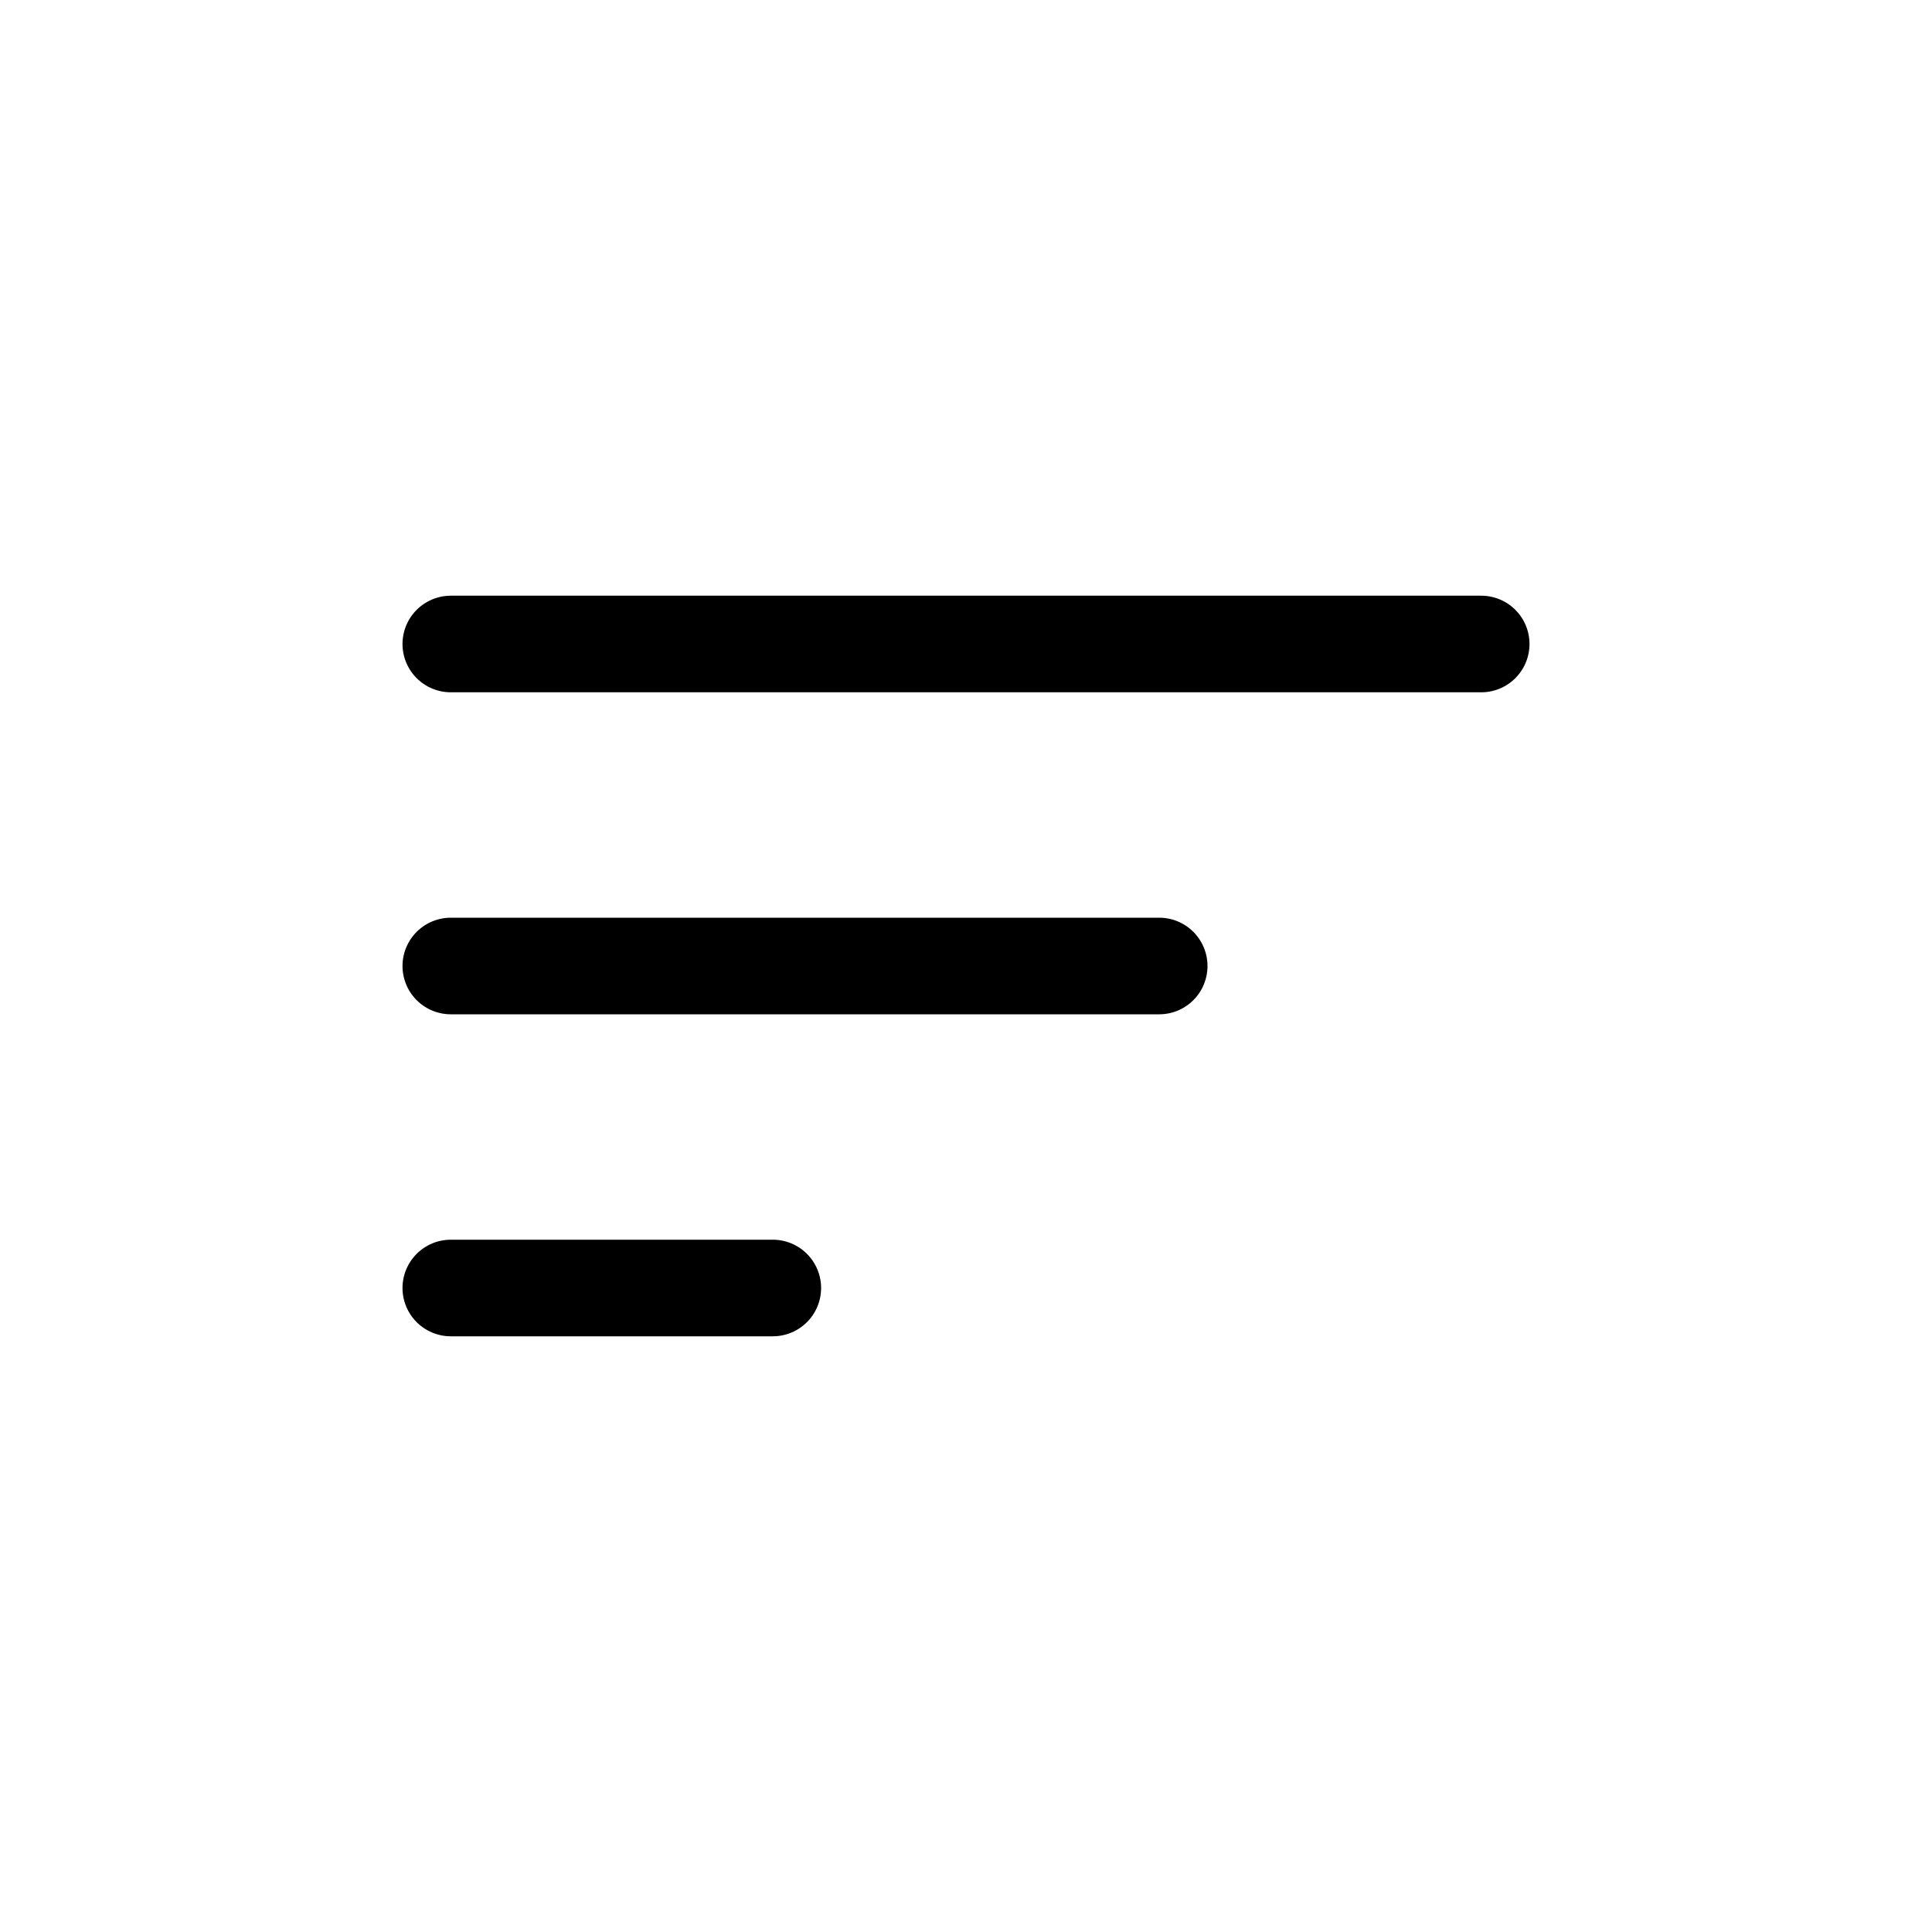
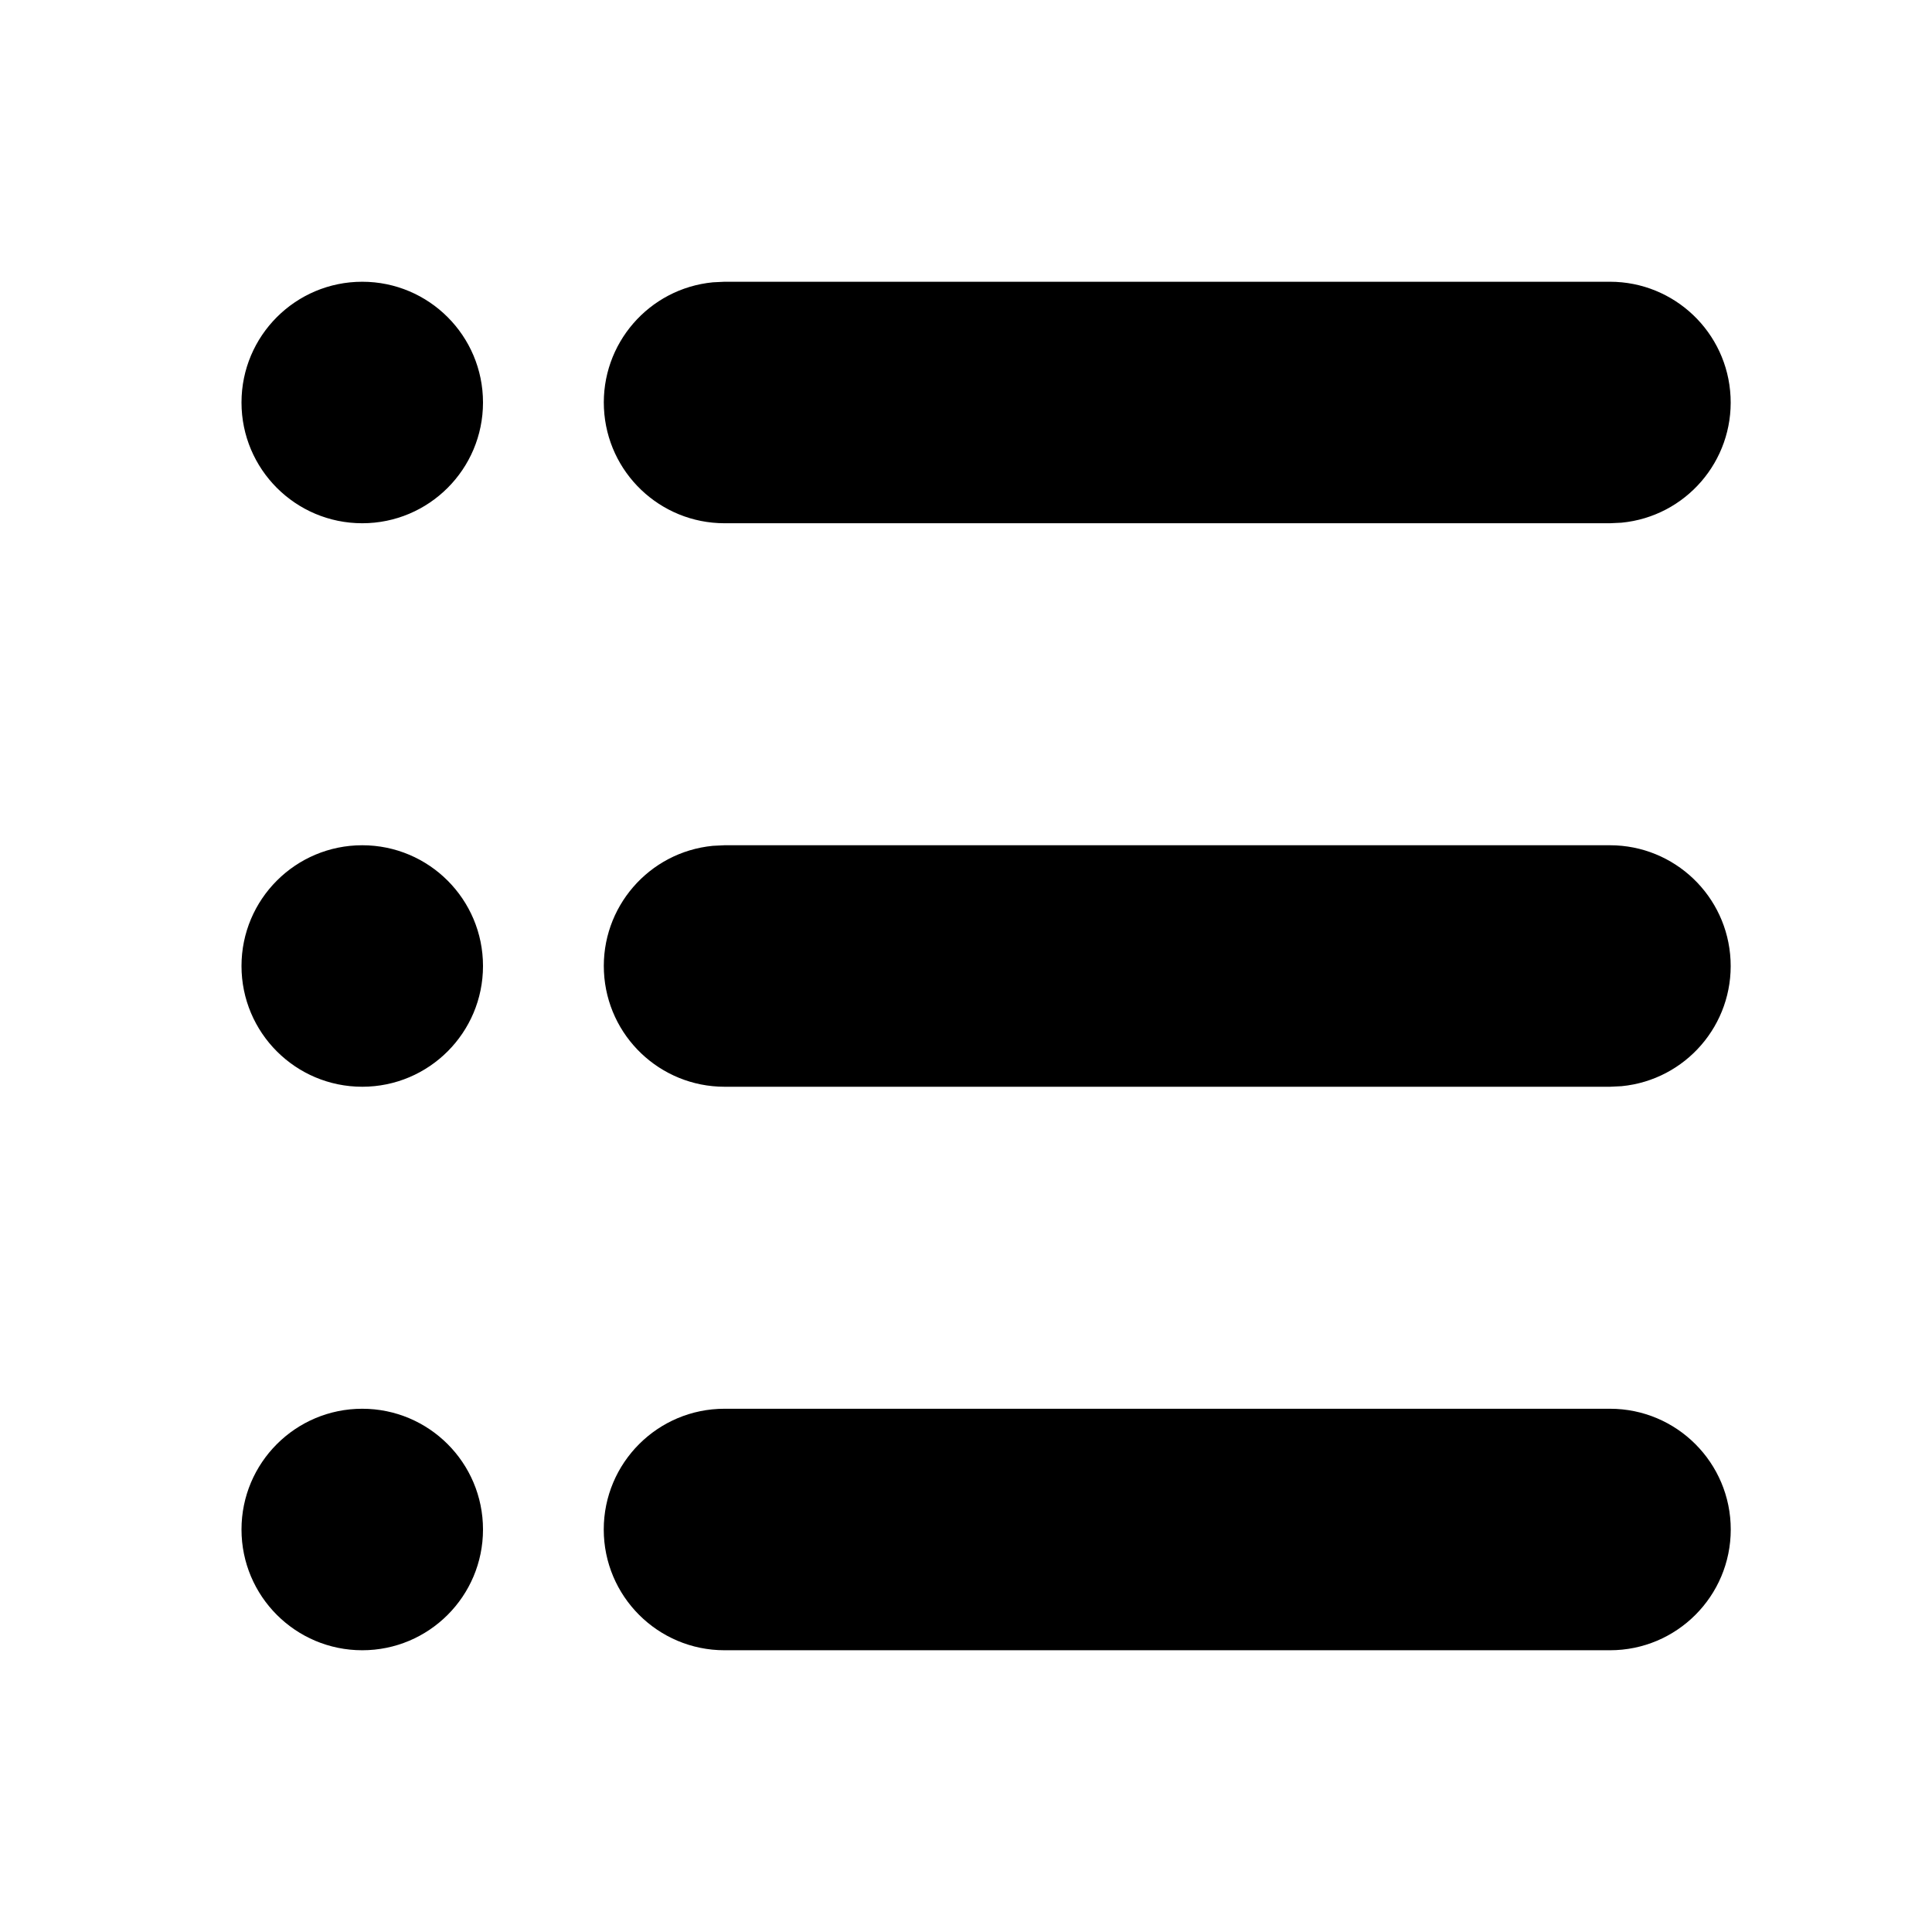
- <svg xmlns="http://www.w3.org/2000/svg" width="30" height="30" viewBox="0 0 30 30" fill="none">
-   <path d="M23 10L7 10" stroke="black" stroke-width="1.5" stroke-linecap="round" />
-   <path d="M18 15L7 15" stroke="black" stroke-width="1.5" stroke-linecap="round" />
-   <path d="M12 20H7" stroke="black" stroke-width="1.5" stroke-linecap="round" />
+ <svg xmlns="http://www.w3.org/2000/svg" width="24" height="24" viewBox="0 0 24 24">
+   <g fill="none">
+     <path d="m12.593 23.258l-.011.002l-.071.035l-.02.004l-.014-.004l-.071-.035q-.016-.005-.024.005l-.004.01l-.017.428l.005.02l.01.013l.104.074l.015.004l.012-.004l.104-.074l.012-.016l.004-.017l-.017-.427q-.004-.016-.017-.018m.265-.113l-.013.002l-.185.093l-.01.01l-.003.011l.018.43l.005.012l.008.007l.201.093q.019.005.029-.008l.004-.014l-.034-.614q-.005-.018-.02-.022m-.715.002a.02.02 0 0 0-.027.006l-.006.014l-.034.614q.001.018.017.024l.015-.002l.201-.093l.01-.008l.004-.011l.017-.43l-.003-.012l-.01-.01z" />
+     <path fill="currentColor" d="M20 17.5a1.5 1.5 0 0 1 0 3H9a1.5 1.5 0 0 1 0-3zm-15.5 0a1.5 1.5 0 1 1 0 3a1.5 1.5 0 0 1 0-3m15.5-7a1.5 1.5 0 0 1 .144 2.993L20 13.5H9a1.5 1.5 0 0 1-.144-2.993L9 10.5zm-15.5 0a1.5 1.5 0 1 1 0 3a1.5 1.5 0 0 1 0-3m0-7a1.5 1.5 0 1 1 0 3a1.5 1.5 0 0 1 0-3m15.5 0a1.5 1.5 0 0 1 .144 2.993L20 6.5H9a1.5 1.5 0 0 1-.144-2.993L9 3.5z" />
+   </g>
</svg>
